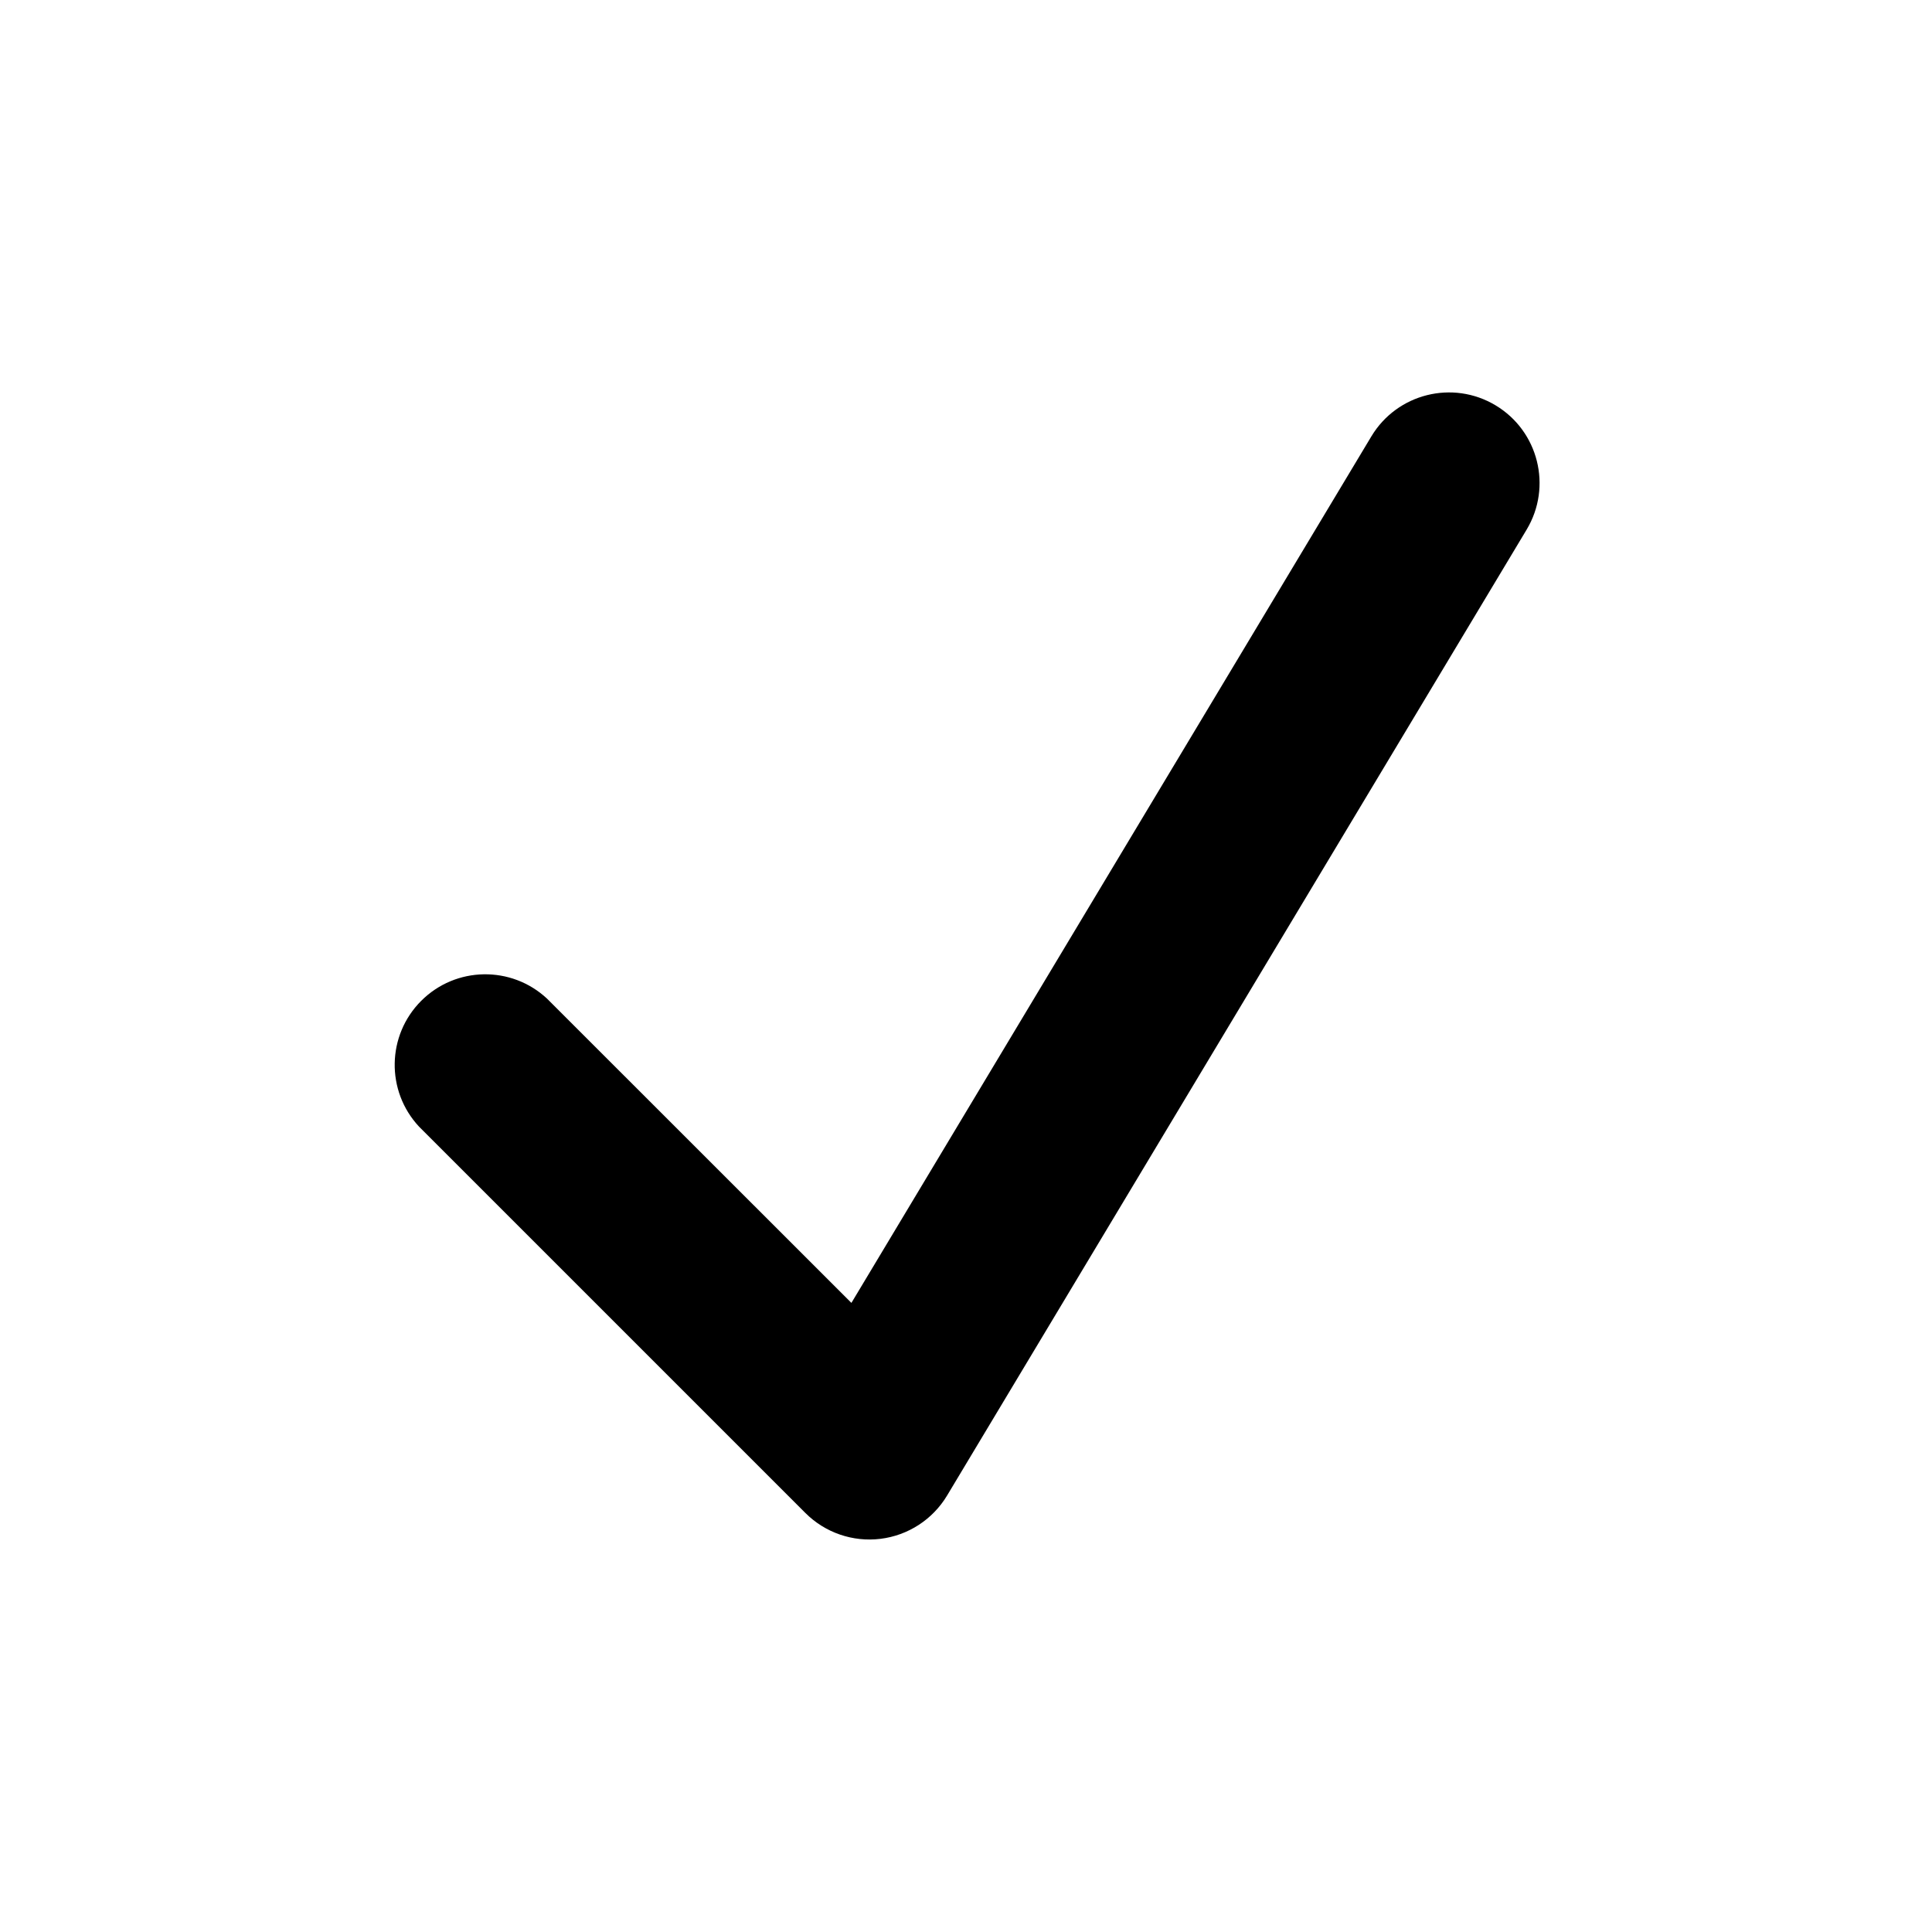
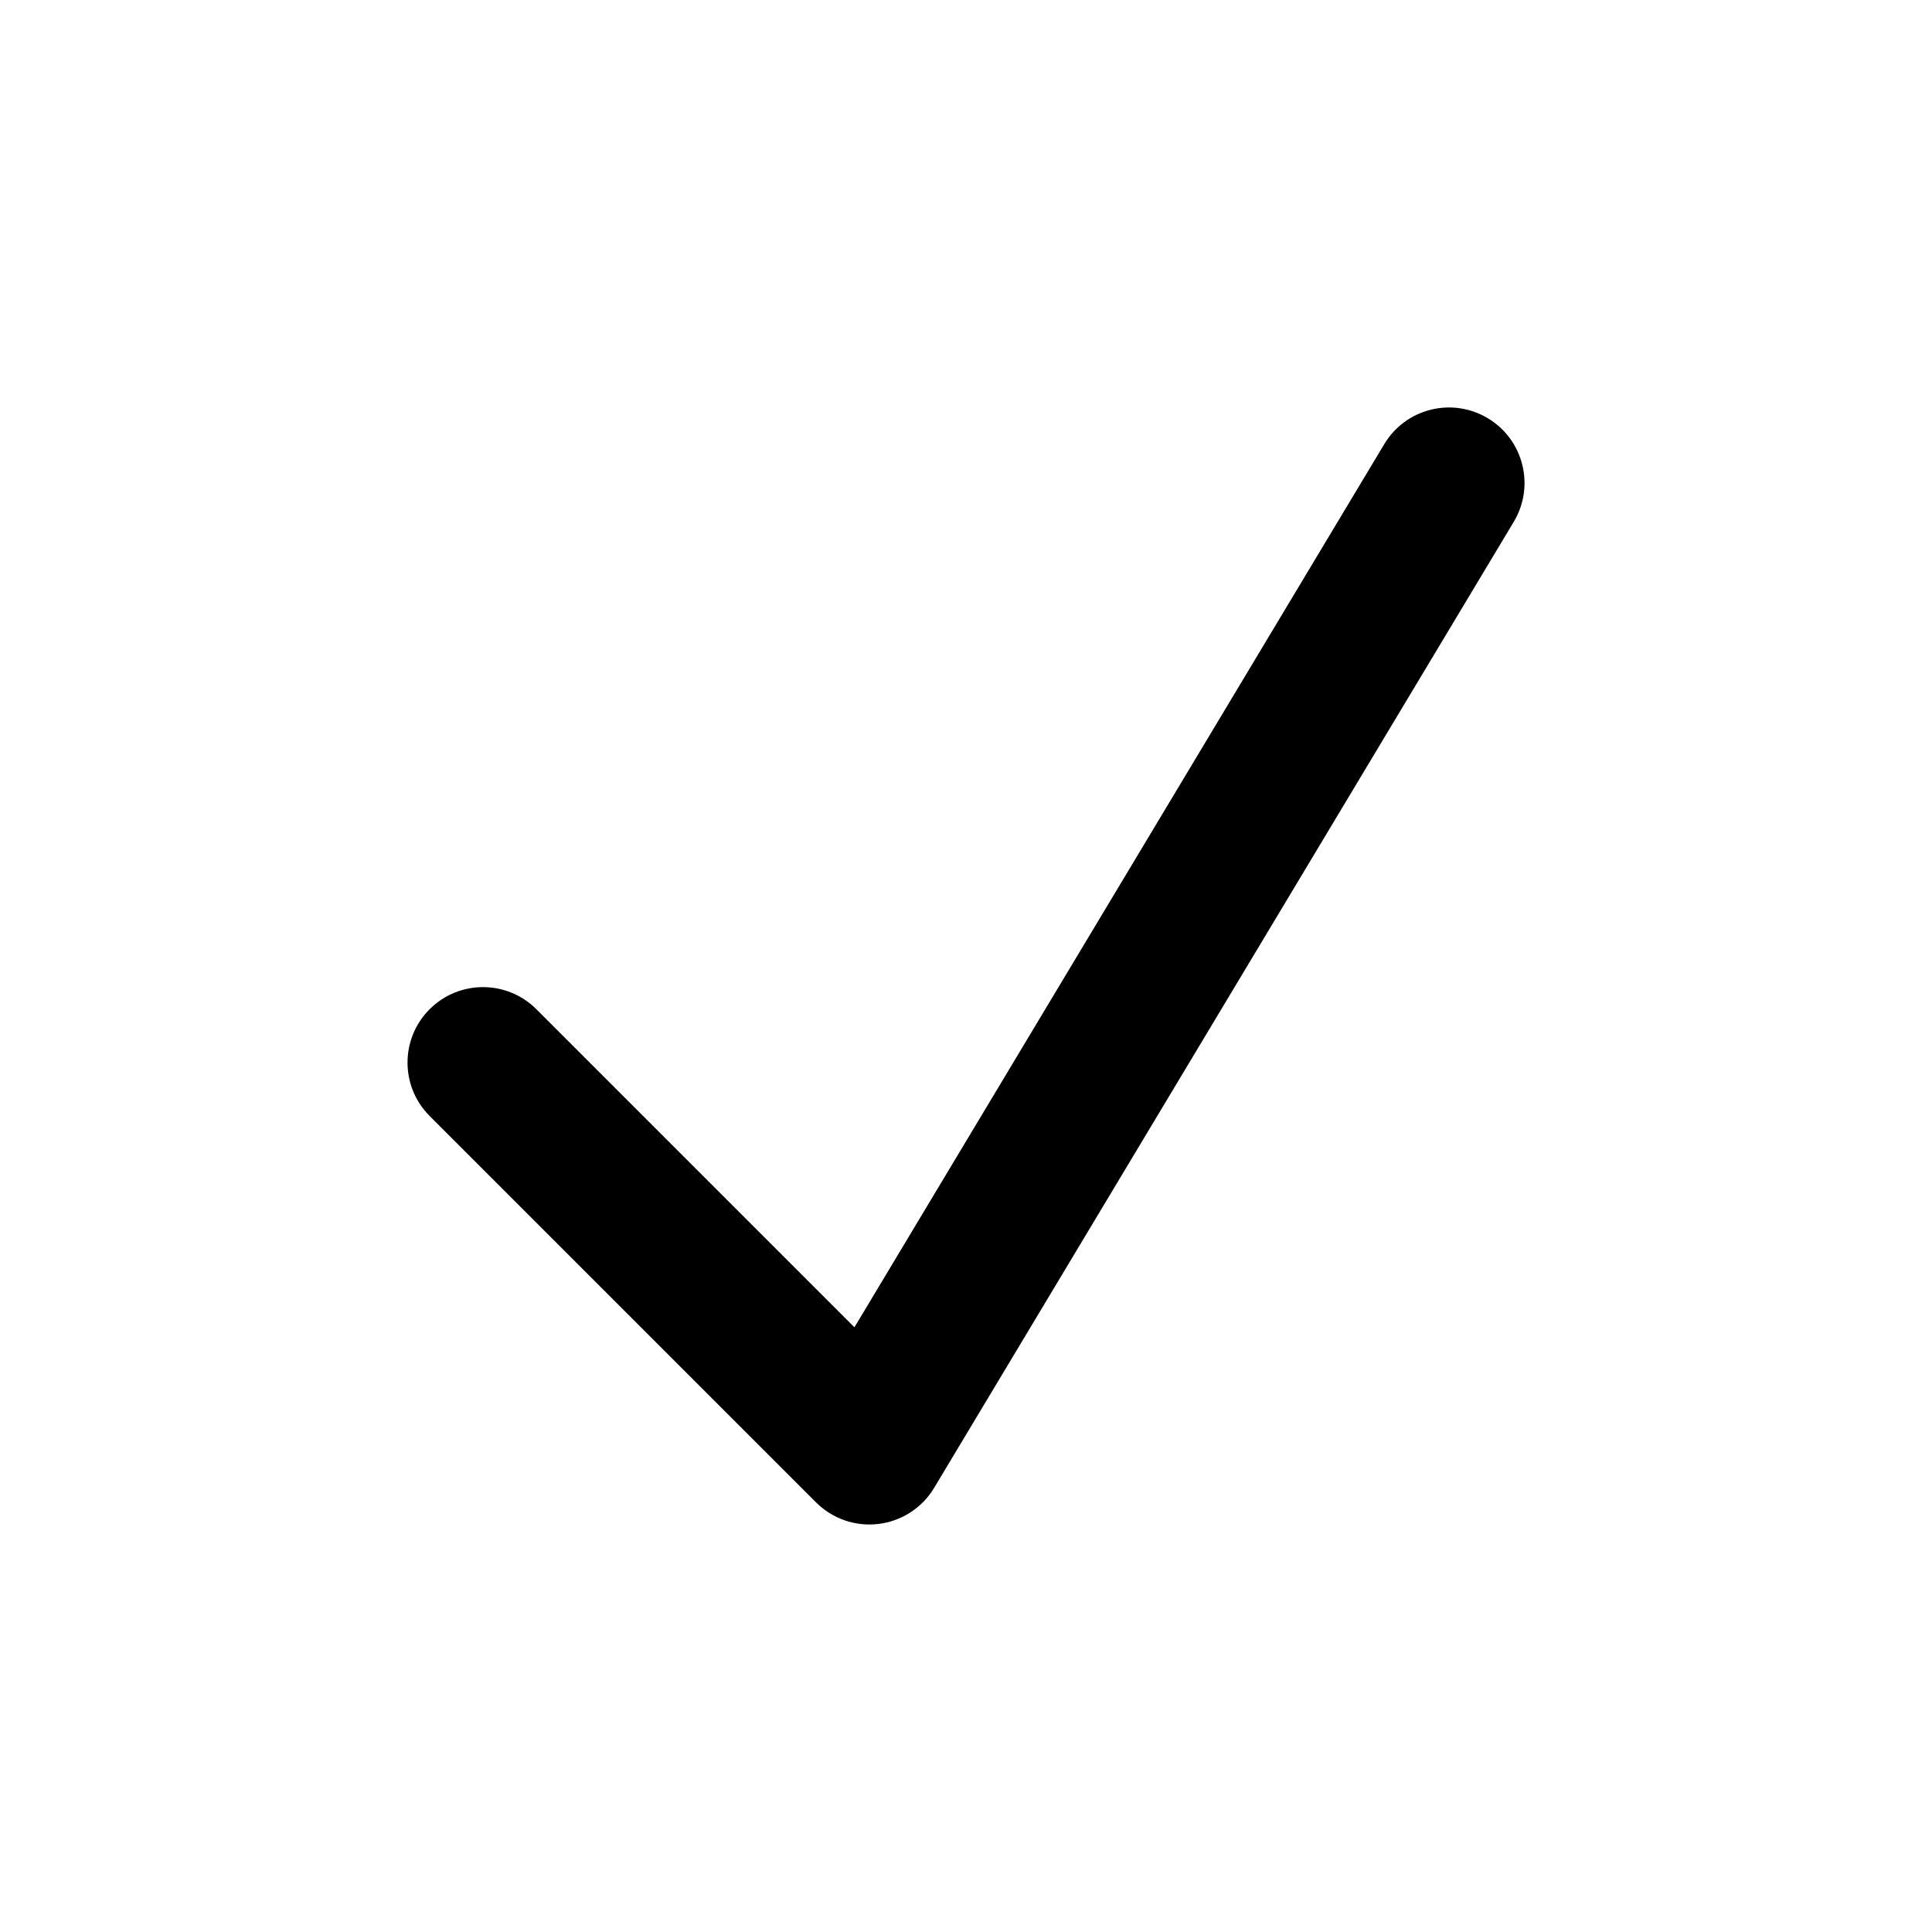
- <svg xmlns="http://www.w3.org/2000/svg" viewBox="0 0 16 16">
-   <path fill-rule="evenodd" clip-rule="evenodd" d="M12.386 3.357a.75.75 0 0 1 .257 1.029l-4.8 8a.75.75 0 0 1-1.173.144l-3.2-3.2a.75.75 0 0 1 1.06-1.06l2.521 2.52 4.306-7.176a.75.75 0 0 1 1.029-.257Z" />
+ <svg xmlns="http://www.w3.org/2000/svg" fill="none" viewBox="0 0 16 16">
+   <path fill="#000" fill-rule="evenodd" d="M12.322 3.464a.625.625 0 0 1 .214.858l-4.8 8a.625.625 0 0 1-.978.12l-3.2-3.2a.625.625 0 1 1 .884-.884l2.634 2.634 4.388-7.314a.625.625 0 0 1 .858-.214Z" clip-rule="evenodd" />
</svg>
